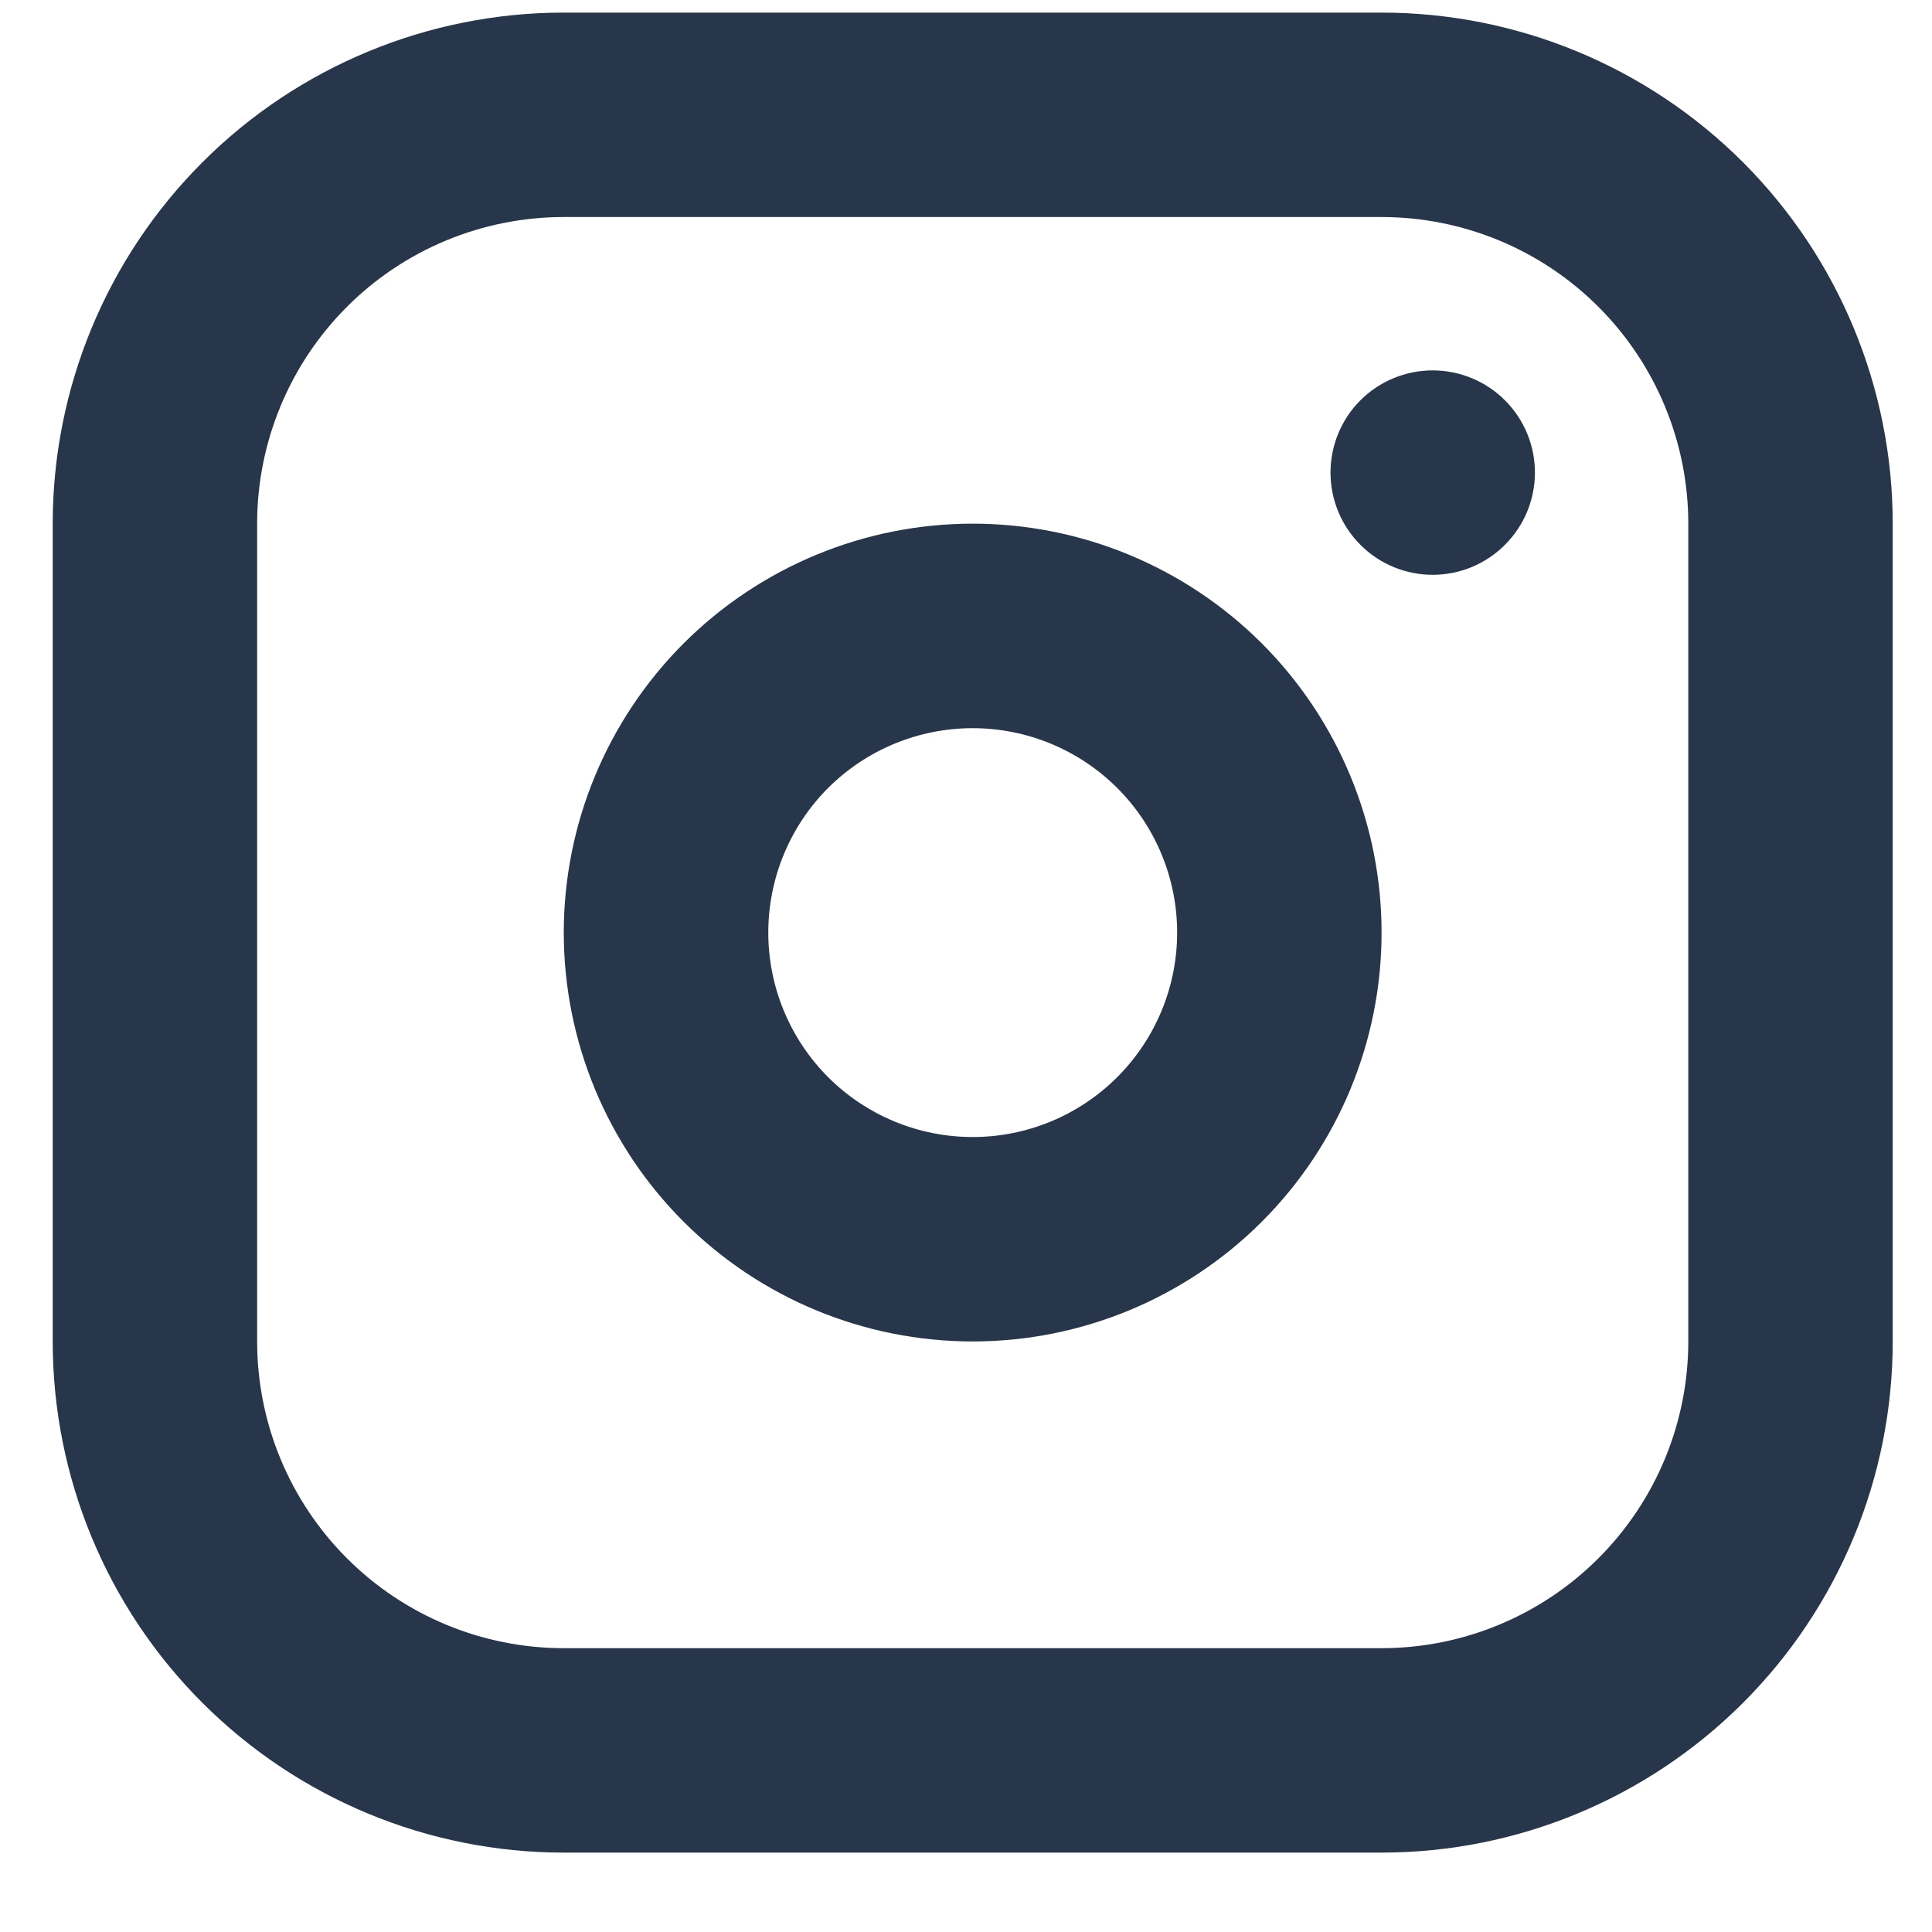
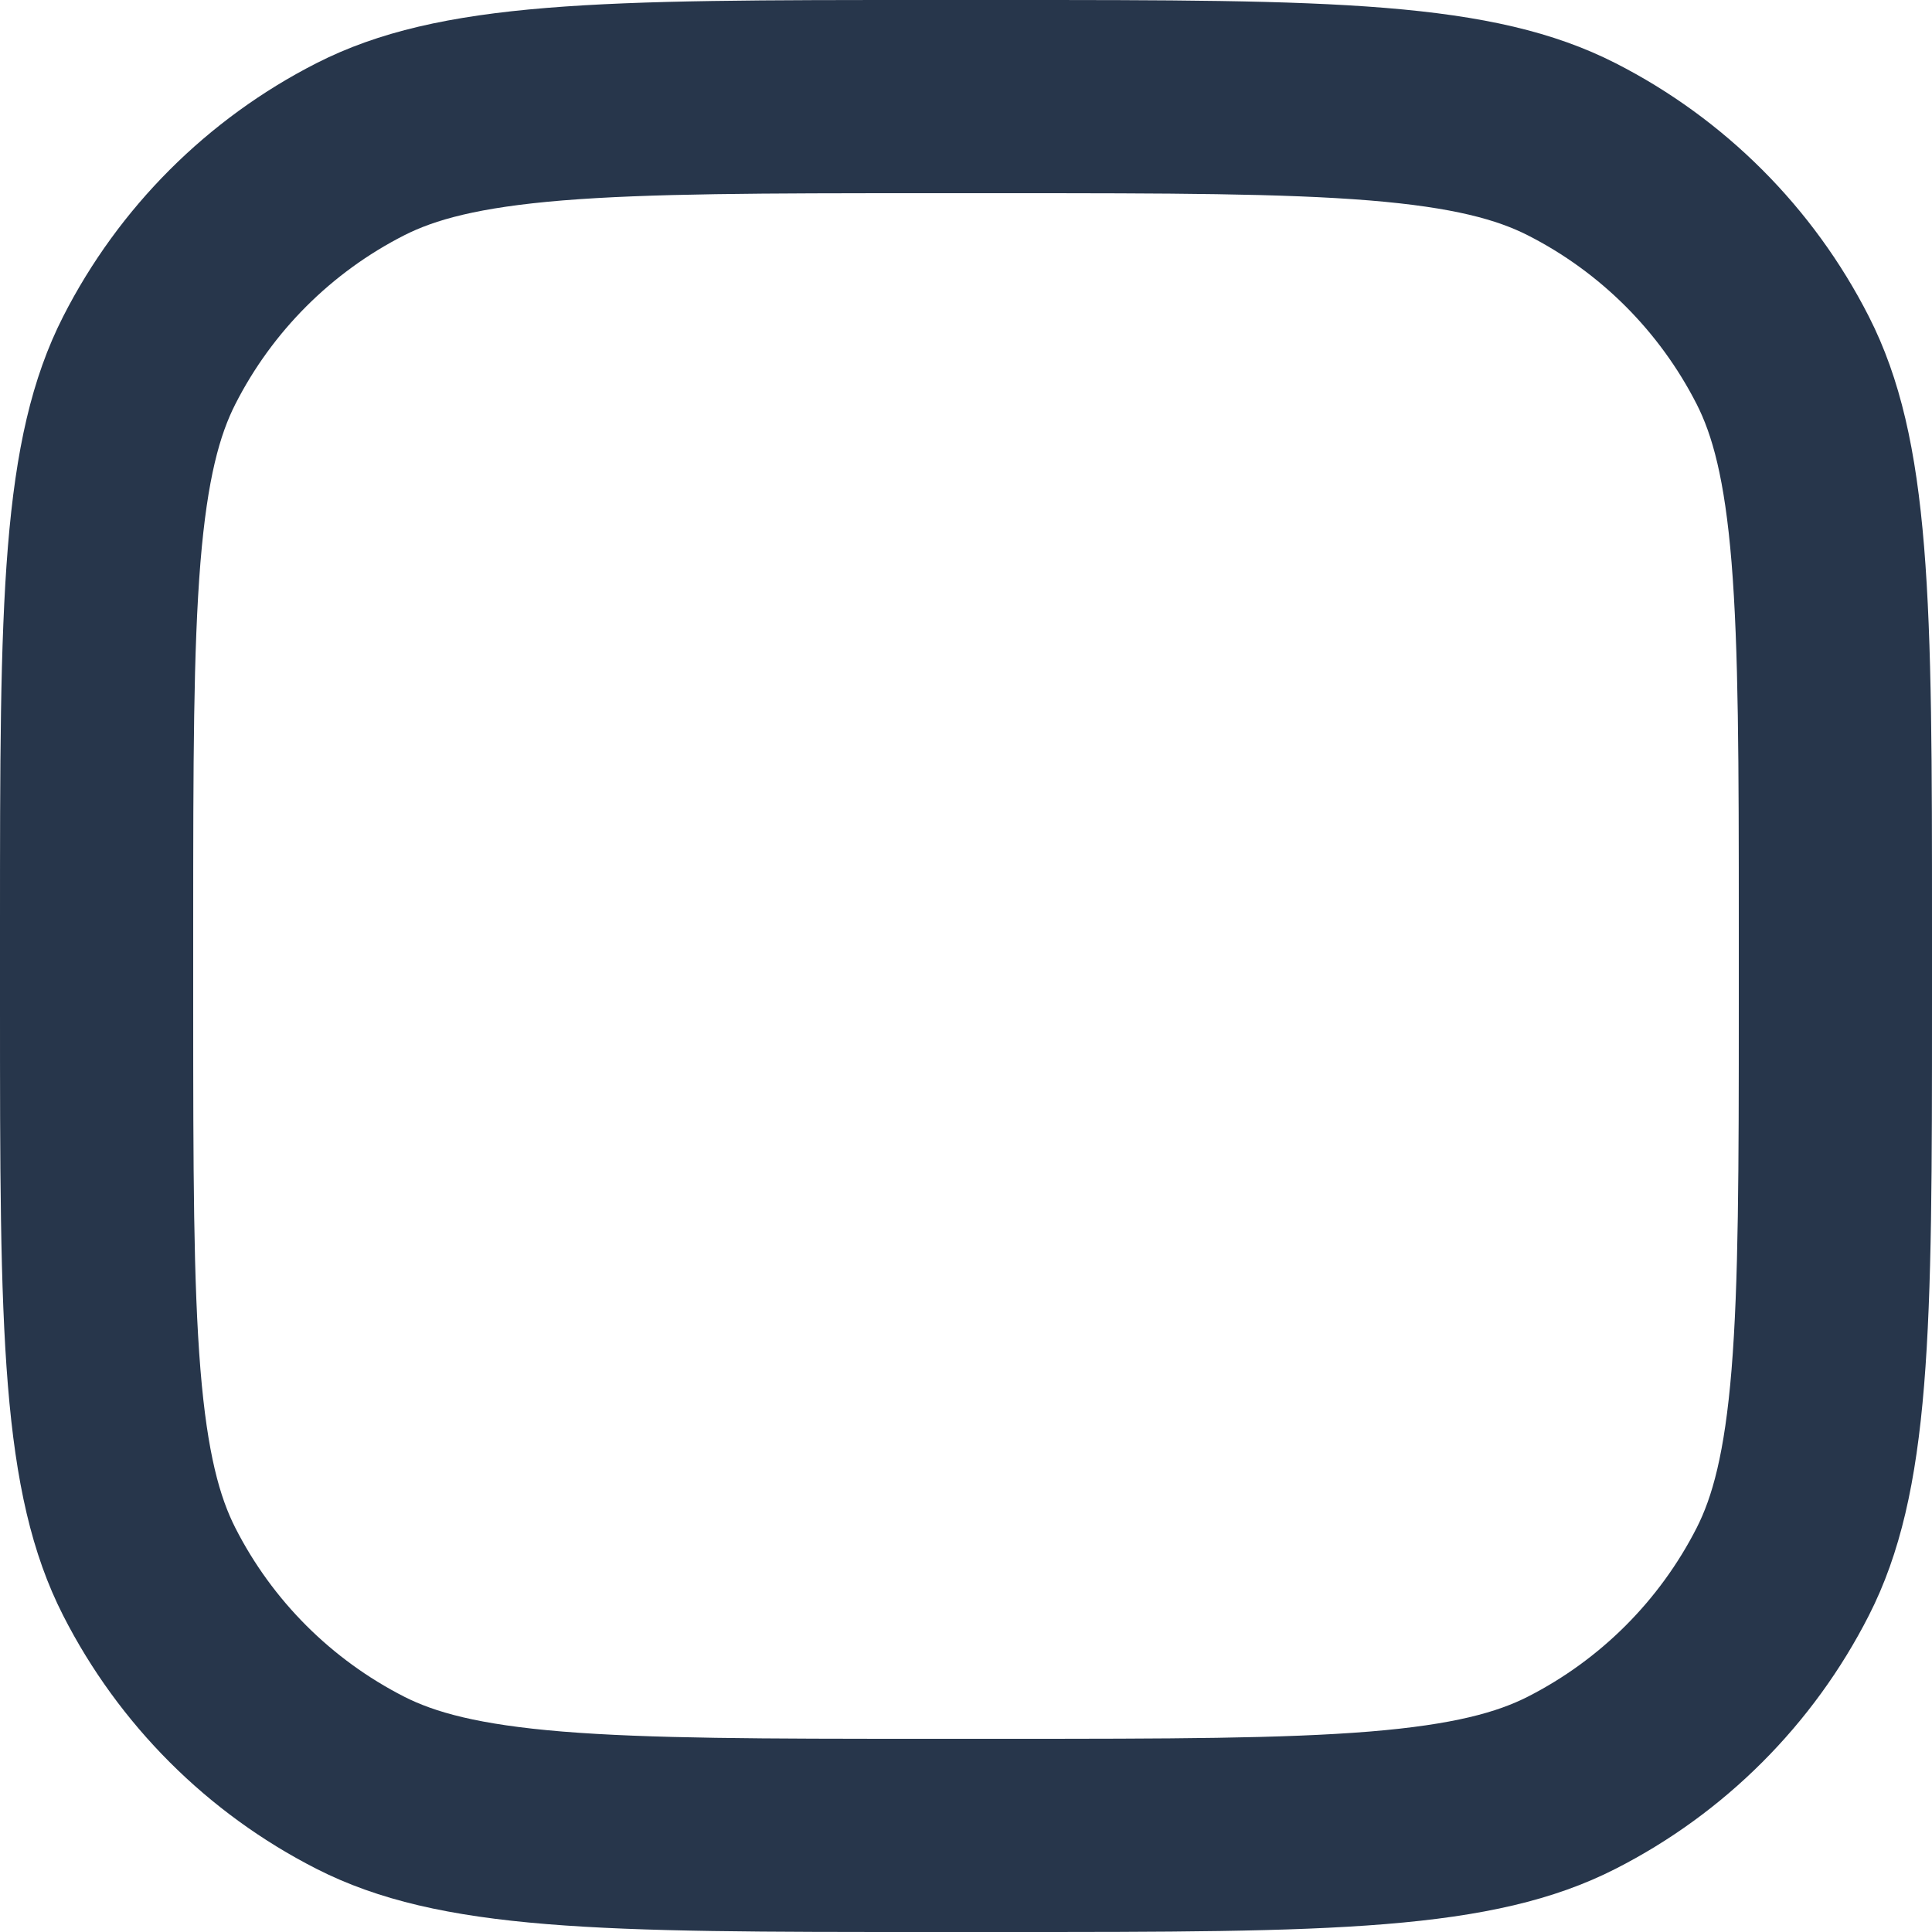
- <svg xmlns="http://www.w3.org/2000/svg" width="21" height="21" viewBox="0 0 21 21" fill="none">
-   <path id="Vector" fill-rule="evenodd" clip-rule="evenodd" d="M15.017 0.137C16.491 0.137 17.904 0.722 18.946 1.764C19.987 2.806 20.573 4.219 20.573 5.692V14.581C20.573 16.055 19.987 17.468 18.946 18.509C17.904 19.551 16.491 20.137 15.017 20.137H6.128C4.655 20.137 3.242 19.551 2.2 18.509C1.158 17.468 0.573 16.055 0.573 14.581V5.692C0.573 4.219 1.158 2.806 2.2 1.764C3.242 0.722 4.655 0.137 6.128 0.137H15.017ZM15.017 2.359H6.128C5.244 2.359 4.396 2.71 3.771 3.335C3.146 3.96 2.795 4.808 2.795 5.692V14.581C2.795 15.465 3.146 16.313 3.771 16.938C4.396 17.563 5.244 17.915 6.128 17.915H15.017C15.901 17.915 16.749 17.563 17.374 16.938C17.999 16.313 18.351 15.465 18.351 14.581V5.692C18.351 4.808 17.999 3.96 17.374 3.335C16.749 2.71 15.901 2.359 15.017 2.359ZM10.573 5.692C11.752 5.692 12.882 6.161 13.716 6.994C14.549 7.828 15.017 8.958 15.017 10.137C15.017 11.316 14.549 12.446 13.716 13.279C12.882 14.113 11.752 14.581 10.573 14.581C9.394 14.581 8.264 14.113 7.43 13.279C6.597 12.446 6.128 11.316 6.128 10.137C6.128 8.958 6.597 7.828 7.43 6.994C8.264 6.161 9.394 5.692 10.573 5.692ZM10.573 7.915C9.983 7.915 9.418 8.149 9.001 8.565C8.585 8.982 8.351 9.547 8.351 10.137C8.351 10.726 8.585 11.291 9.001 11.708C9.418 12.125 9.983 12.359 10.573 12.359C11.162 12.359 11.727 12.125 12.144 11.708C12.561 11.291 12.795 10.726 12.795 10.137C12.795 9.547 12.561 8.982 12.144 8.565C11.727 8.149 11.162 7.915 10.573 7.915ZM15.573 4.026C15.867 4.026 16.15 4.143 16.358 4.351C16.567 4.559 16.684 4.842 16.684 5.137C16.684 5.431 16.567 5.714 16.358 5.922C16.15 6.131 15.867 6.248 15.573 6.248C15.278 6.248 14.995 6.131 14.787 5.922C14.579 5.714 14.462 5.431 14.462 5.137C14.462 4.842 14.579 4.559 14.787 4.351C14.995 4.143 15.278 4.026 15.573 4.026Z" fill="#27364B" />
+ <svg xmlns="http://www.w3.org/2000/svg" width="20" height="20" viewBox="0 0 20 20" fill="none">
+   <path fill-rule="evenodd" clip-rule="evenodd" d="M10.4 2H9.6C7.887 2 6.722 2.002 5.822 2.075C4.945 2.147 4.497 2.277 4.184 2.436C3.431 2.819 2.819 3.431 2.436 4.184C2.277 4.497 2.147 4.945 2.075 5.822C2.002 6.722 2 7.887 2 9.6V10.4C2 12.113 2.002 13.278 2.075 14.178C2.147 15.055 2.277 15.503 2.436 15.816C2.819 16.569 3.431 17.18 4.184 17.564C4.497 17.723 4.945 17.853 5.822 17.925C6.722 17.998 7.887 18 9.6 18H10.4C12.113 18 13.278 17.998 14.178 17.925C15.055 17.853 15.503 17.723 15.816 17.564C16.569 17.18 17.18 16.569 17.564 15.816C17.723 15.503 17.853 15.055 17.925 14.178C17.998 13.278 18 12.113 18 10.4V9.6C18 7.887 17.998 6.722 17.925 5.822C17.853 4.945 17.723 4.497 17.564 4.184C17.18 3.431 16.569 2.819 15.816 2.436C15.503 2.277 15.055 2.147 14.178 2.075C13.278 2.002 12.113 2 10.4 2ZM0.654 3.276C0 4.56 0 6.24 0 9.6V10.4C0 13.76 0 15.441 0.654 16.724C1.229 17.853 2.147 18.771 3.276 19.346C4.56 20 6.24 20 9.6 20H10.4C13.76 20 15.441 20 16.724 19.346C17.853 18.771 18.771 17.853 19.346 16.724C20 15.441 20 13.76 20 10.4V9.6C20 6.24 20 4.56 19.346 3.276C18.771 2.147 17.853 1.229 16.724 0.654C15.441 0 13.76 0 10.4 0H9.6C6.24 0 4.56 0 3.276 0.654C2.147 1.229 1.229 2.147 0.654 3.276Z" fill="#27364B" />
</svg>
